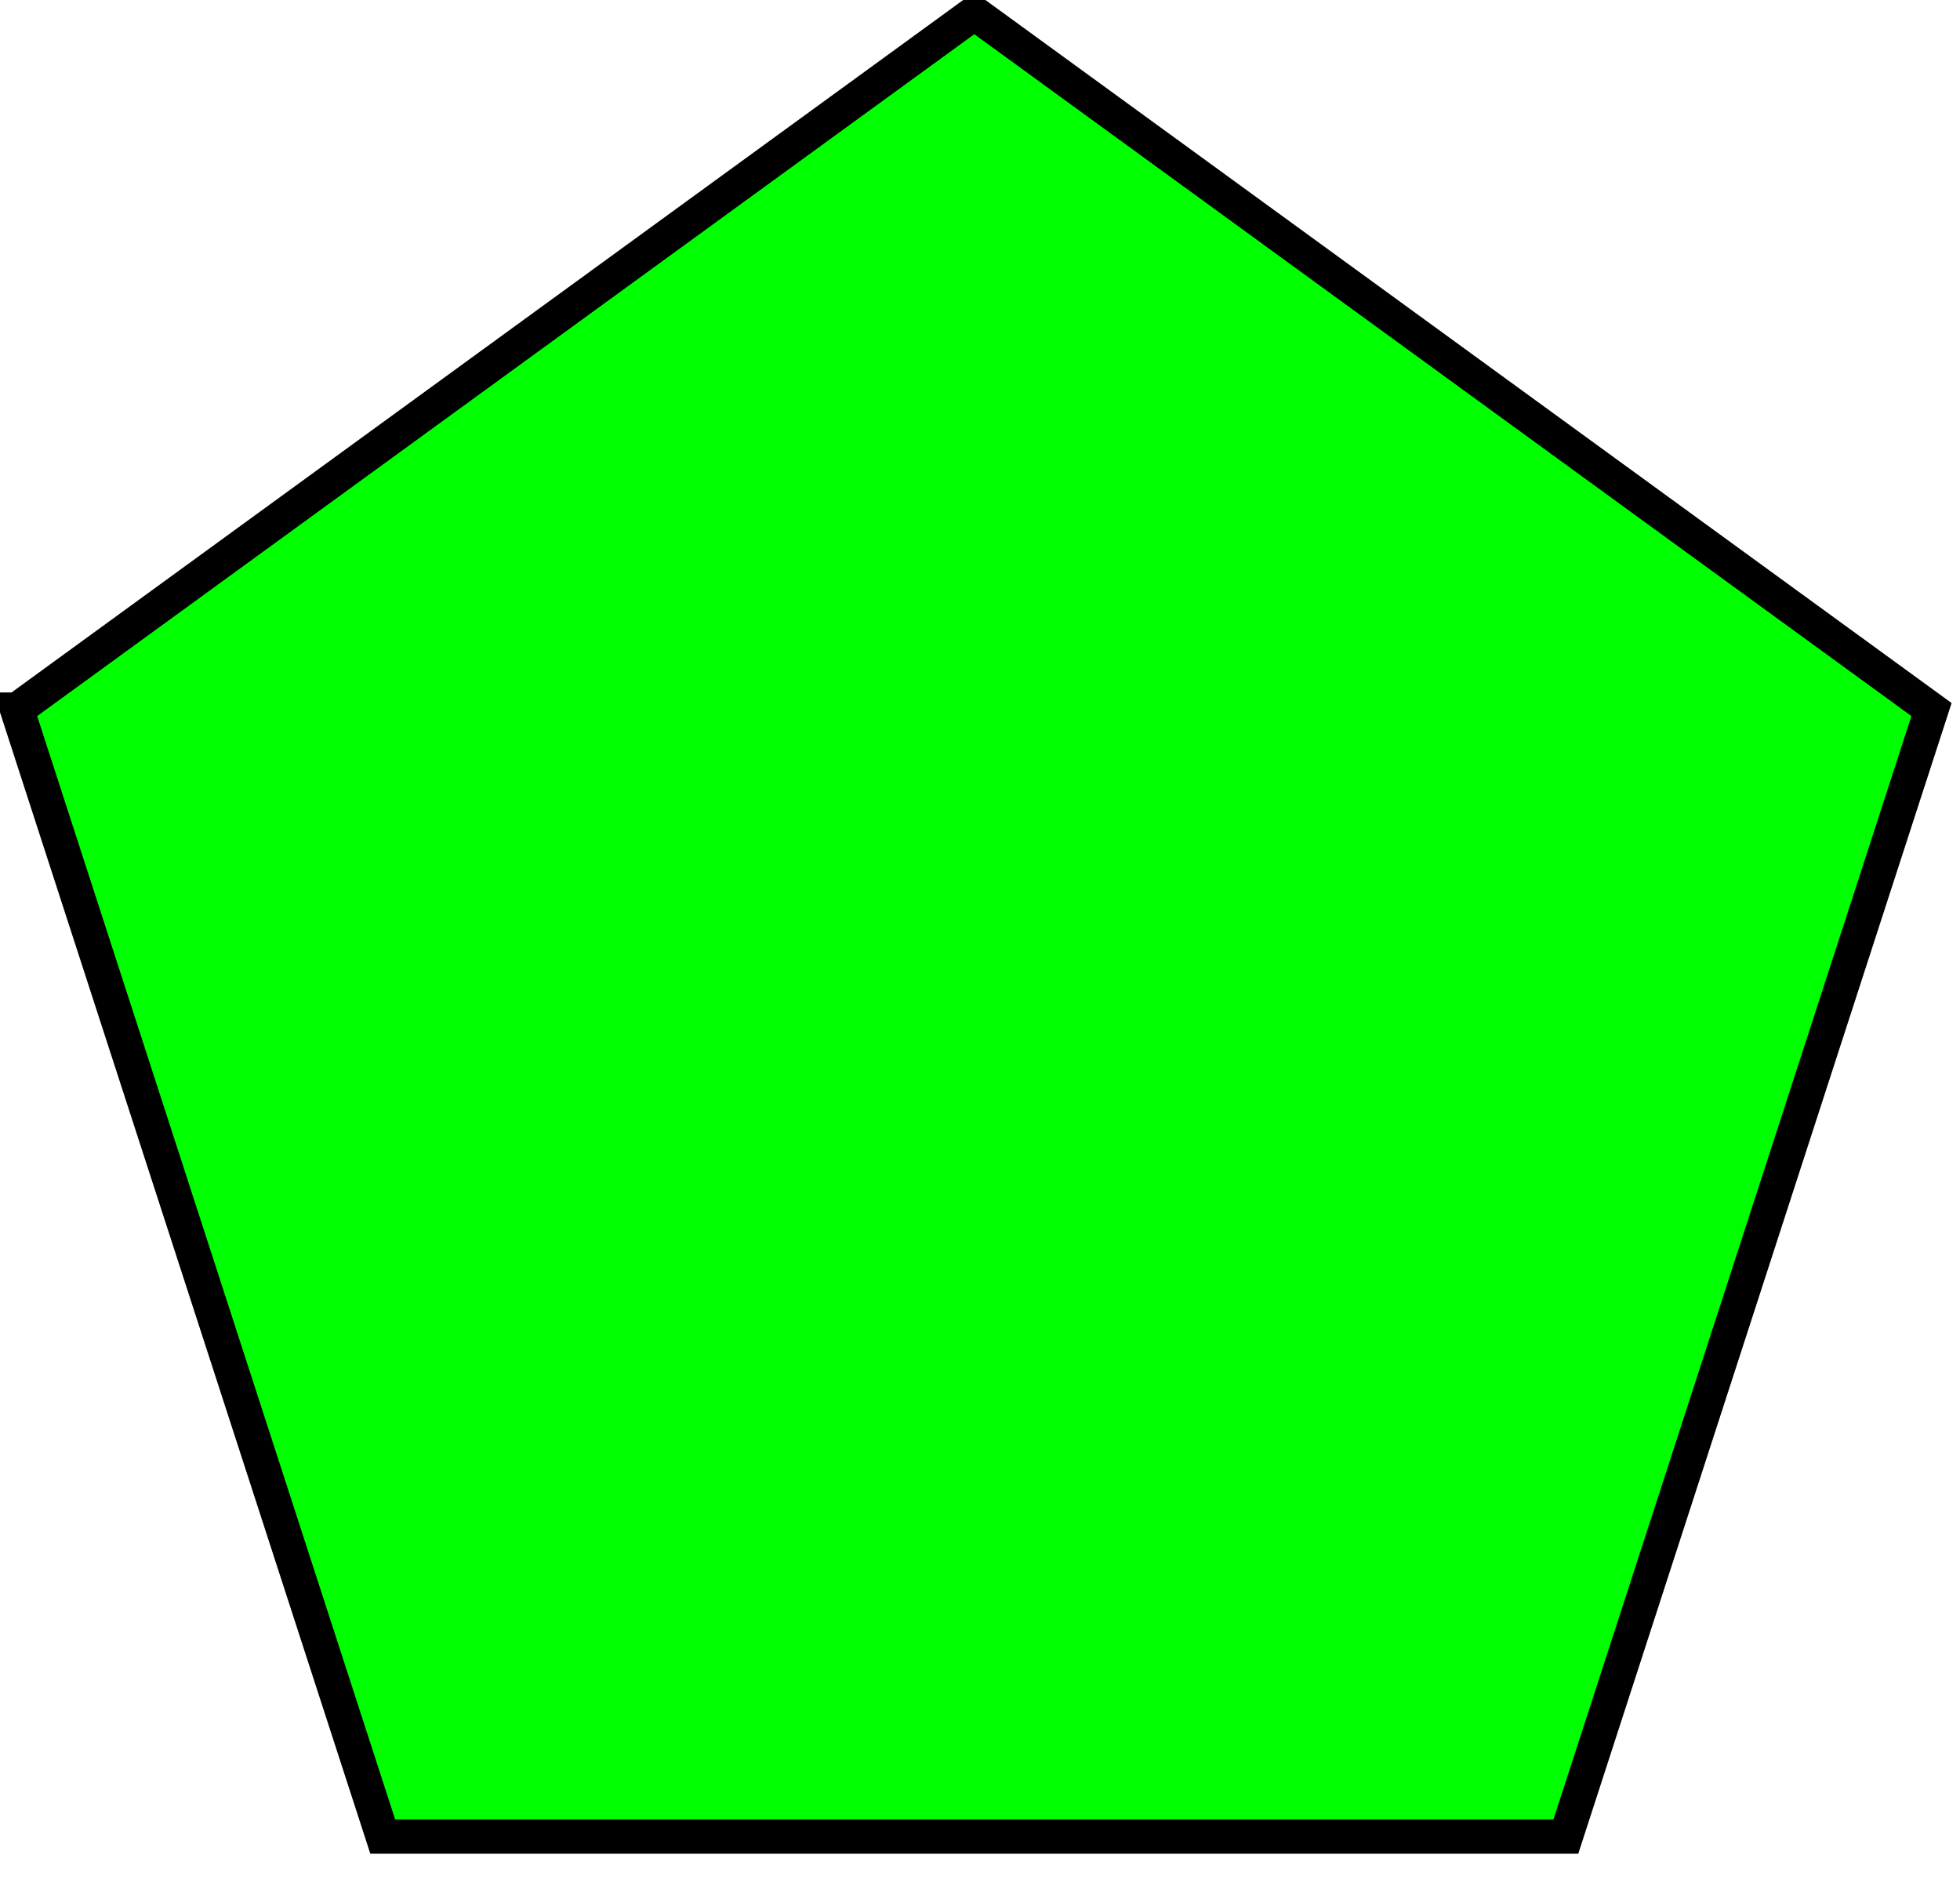
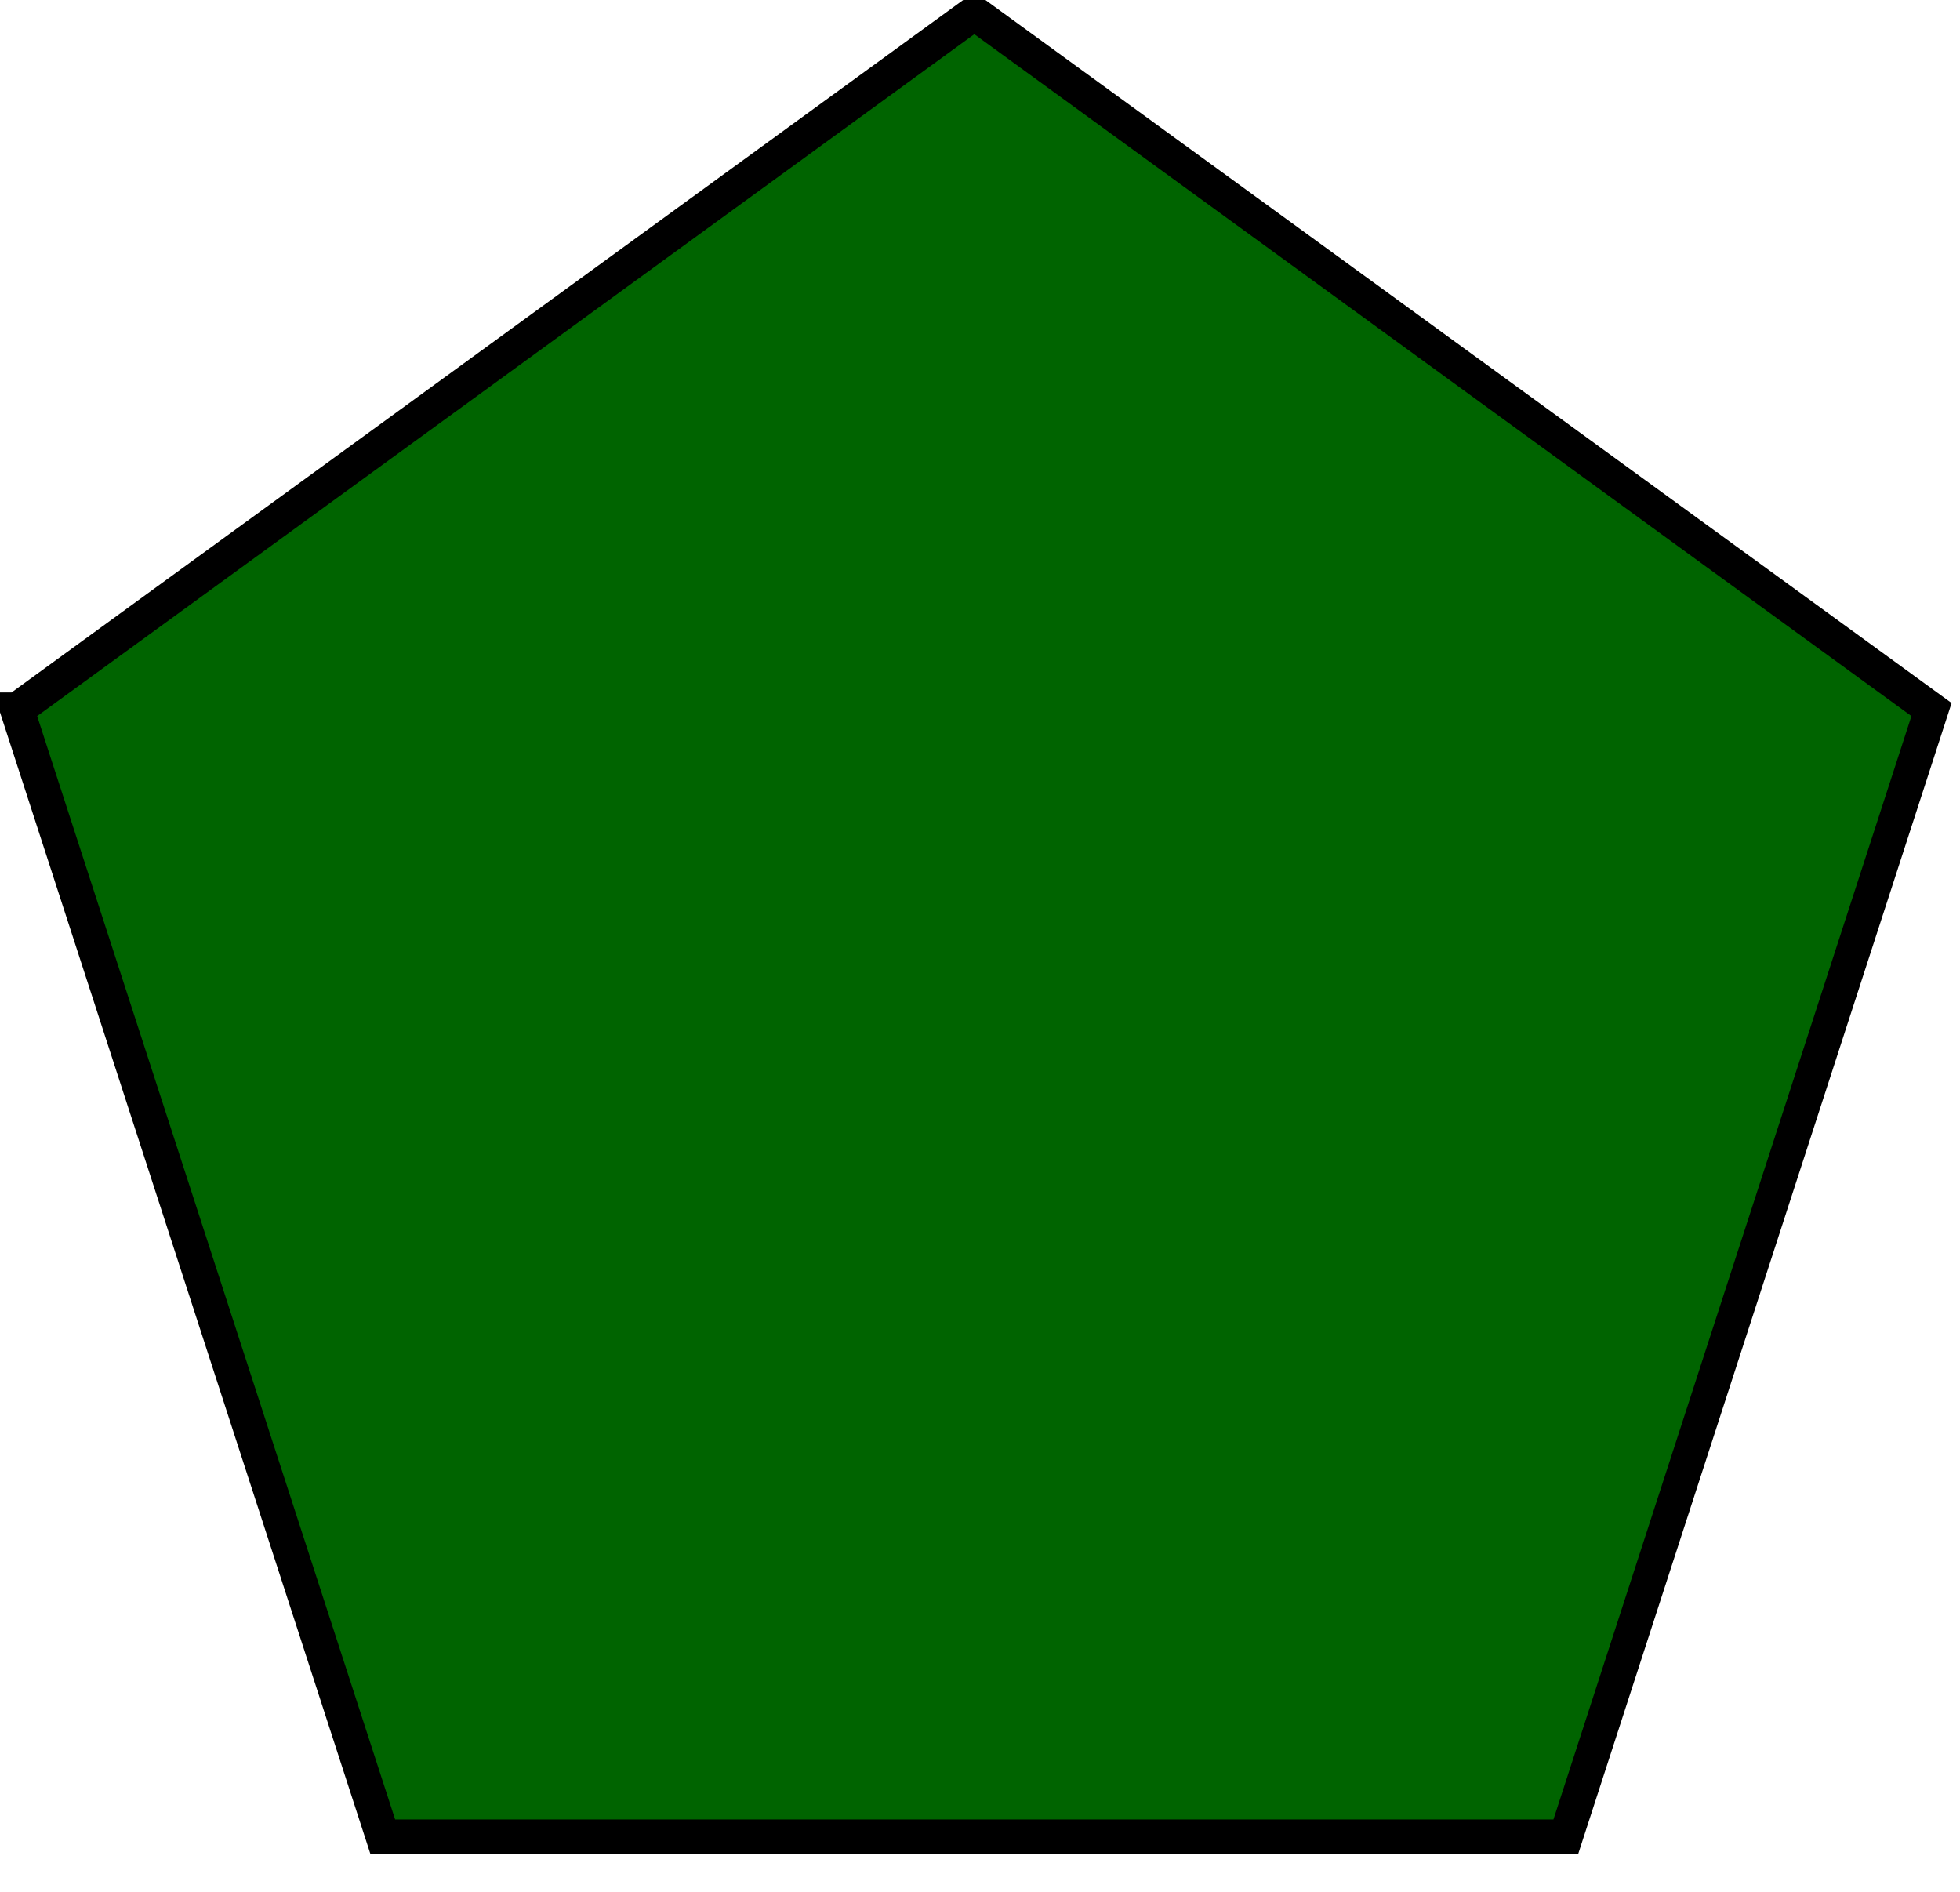
<svg xmlns="http://www.w3.org/2000/svg" width="86" height="83">
  <g>
    <rect fill="none" id="canvas_background" height="85" width="88" y="-1" x="-1" />
  </g>
  <g>
-     <path id="svg_1" d="m0.75,31.13l42,-30.557l42,30.557l-16.043,49.443l-51.915,0l-16.043,-49.443z" stroke-opacity="null" stroke-width="1.5" stroke="#000" fill="#00ff00" />
+     <path id="svg_1" d="m0.75,31.13l42,-30.557l42,30.557l-16.043,49.443l-51.915,0l-16.043,-49.443z" stroke-opacity="null" stroke-width="1.5" stroke="#000" fill="darkgreen" />
  </g>
</svg>
